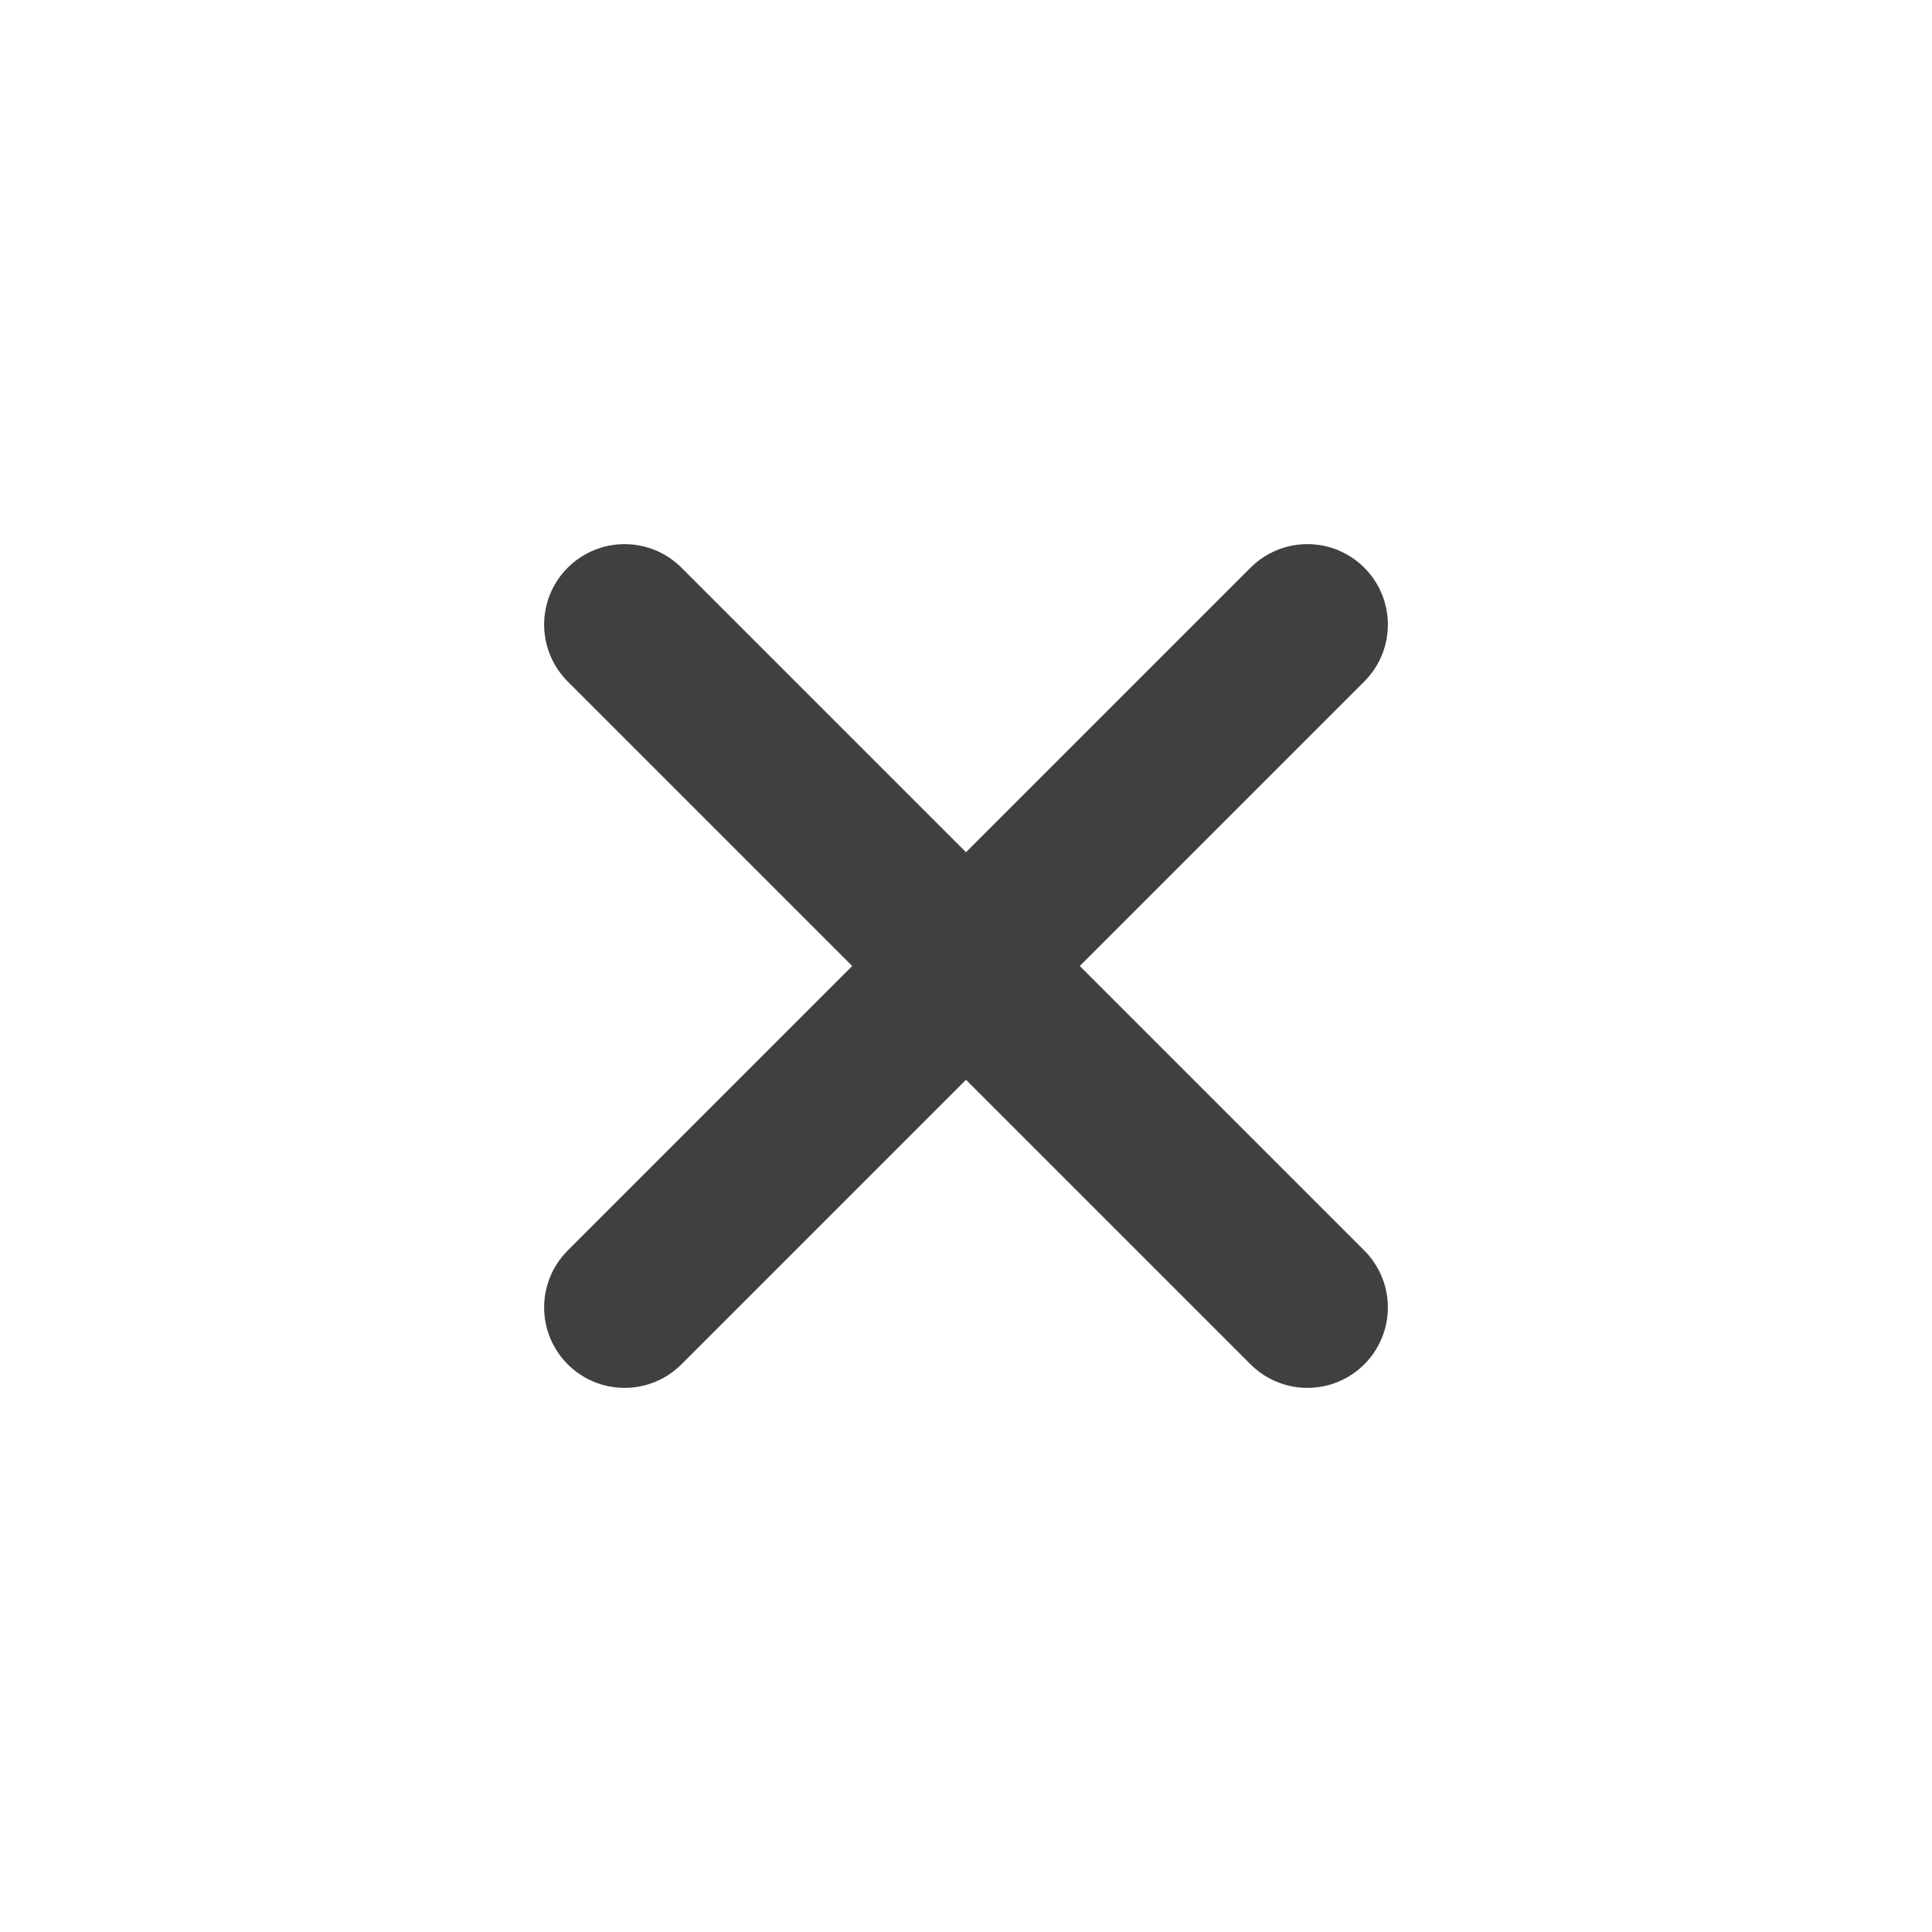
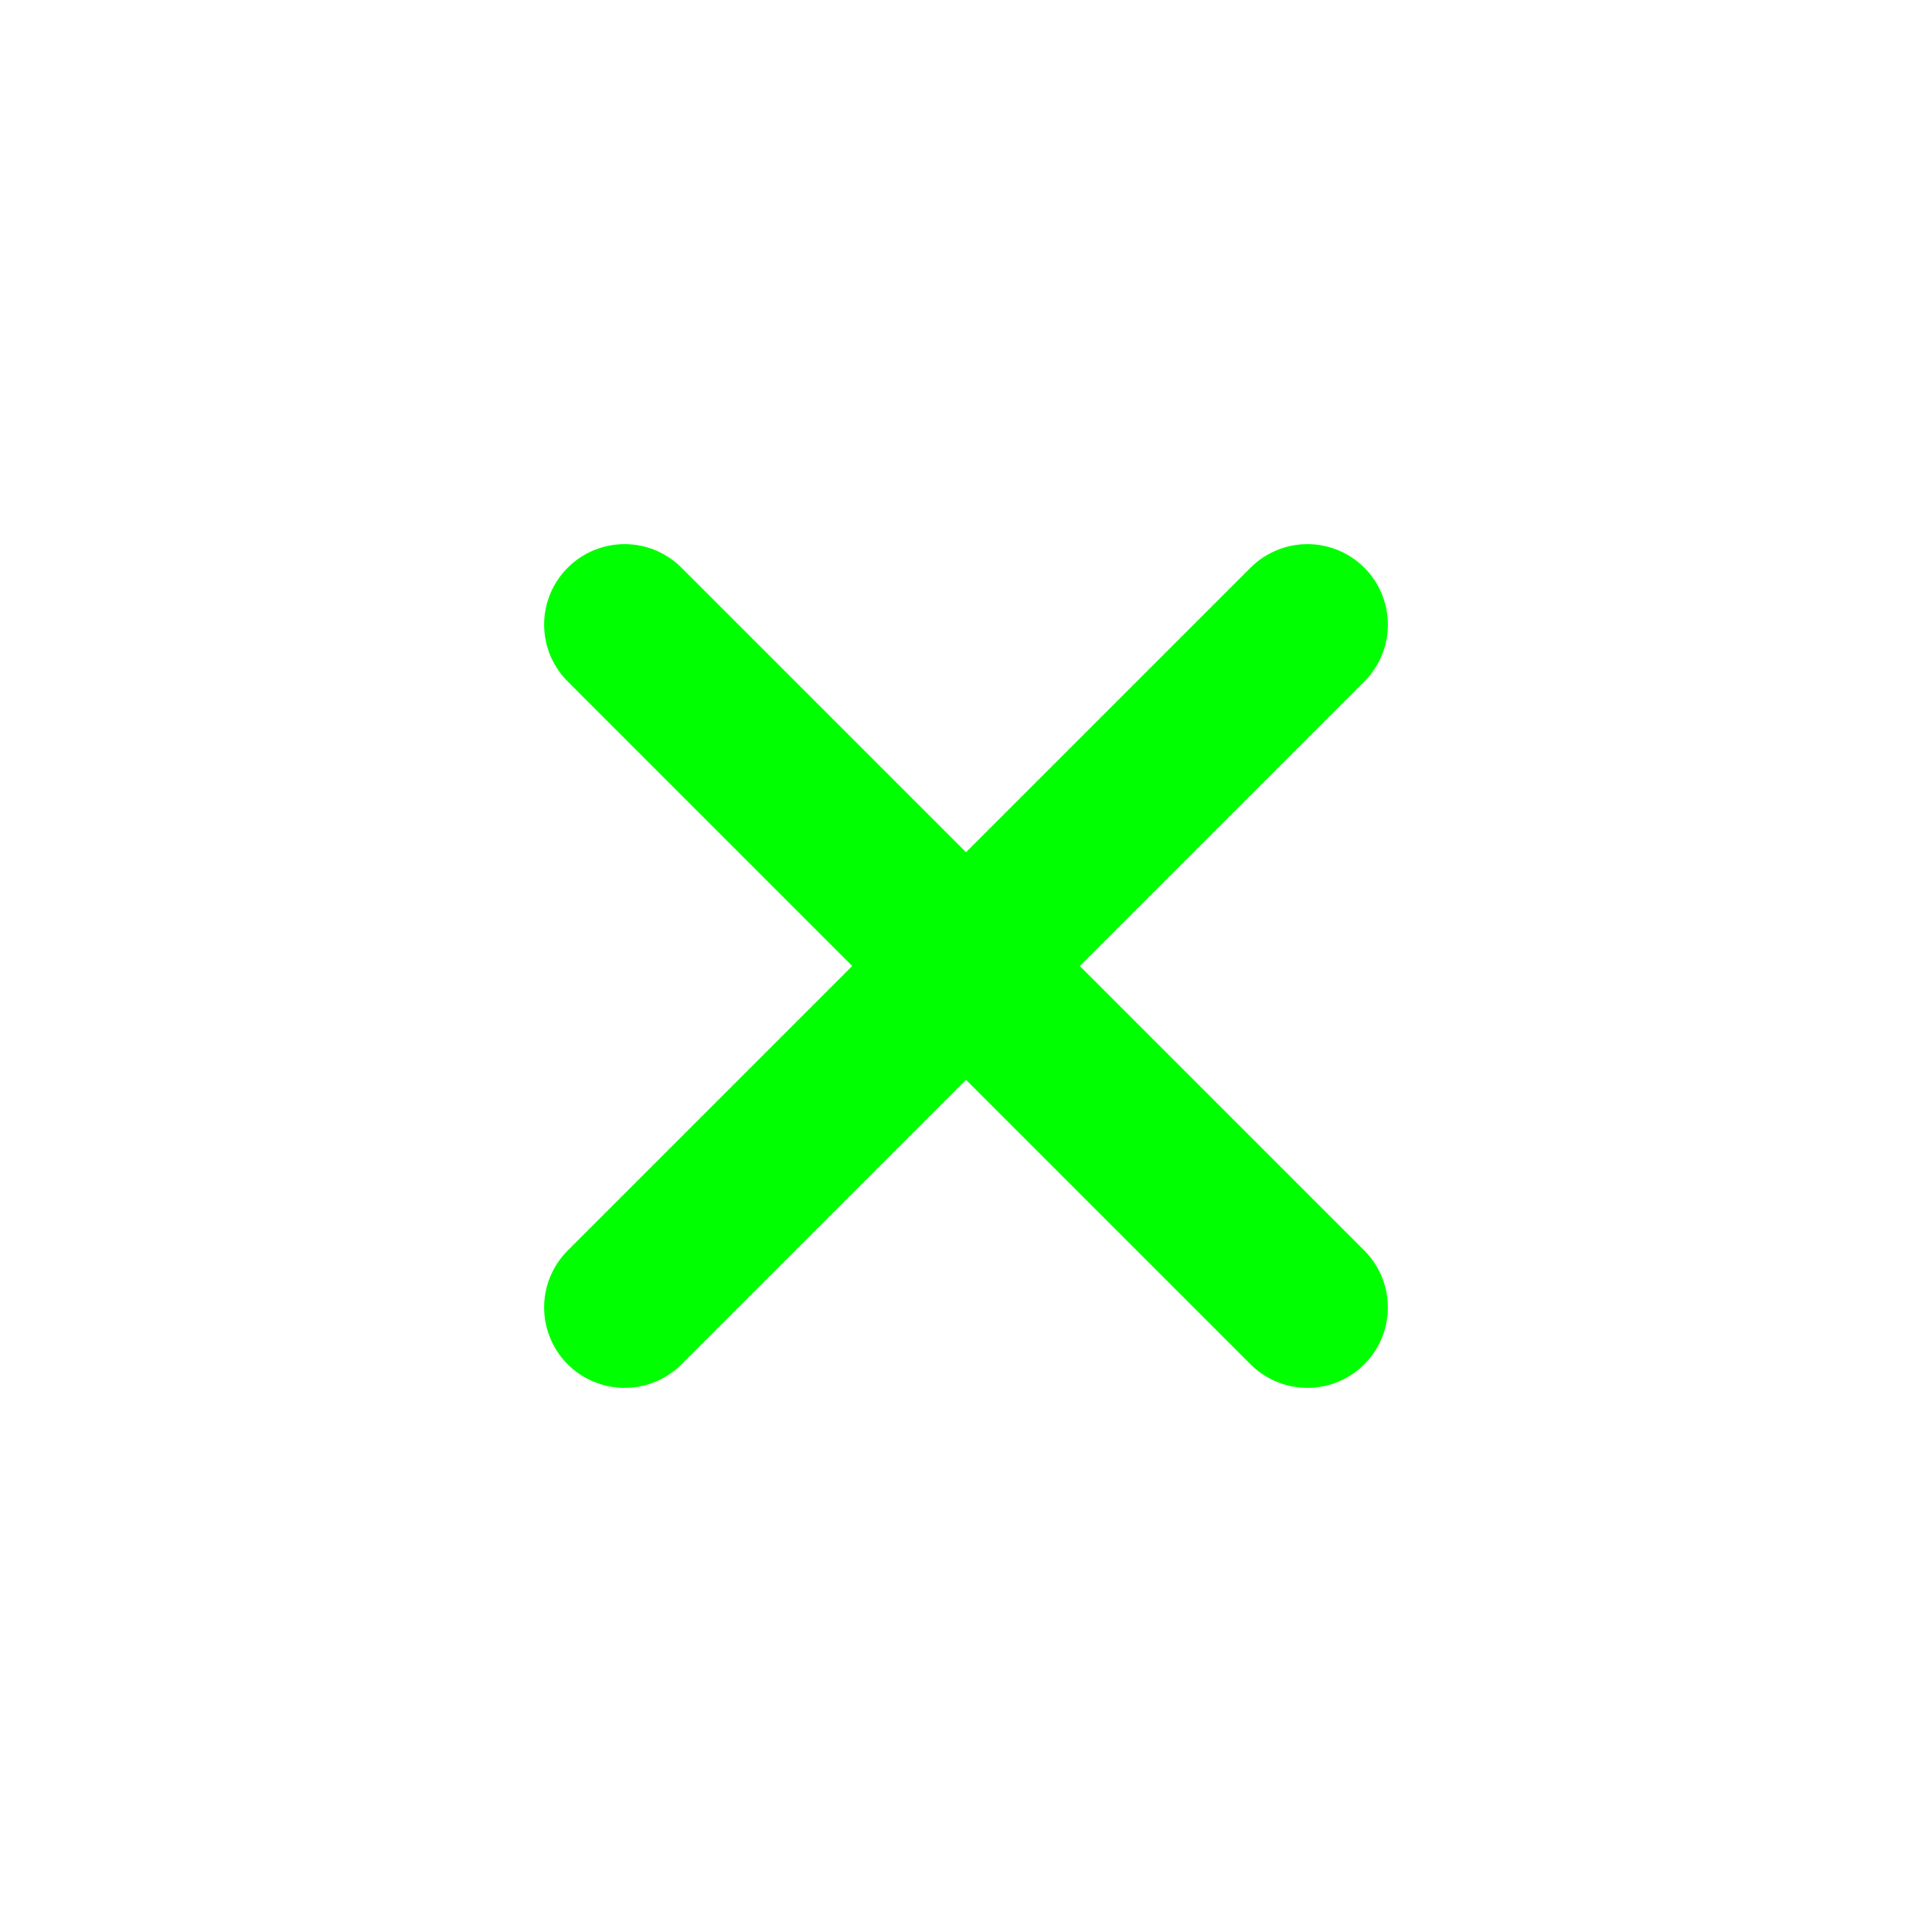
<svg xmlns="http://www.w3.org/2000/svg" width="64" height="64" viewBox="0 0 64 64" version="1.1" id="svg1">
  <defs id="defs1" />
-   <path d="M43.31 20.69L20.69 43.31M20.69 20.69l22.62 22.62" stroke="#404040" stroke-width="5.33" stroke-linecap="round" stroke-linejoin="round" fill="none" id="path1" />
+   <path d="M43.31 20.69L20.69 43.31M20.69 20.69l22.62 22.62" stroke="#00ff00" stroke-width="5.33" stroke-linecap="round" stroke-linejoin="round" fill="none" id="path1" />
</svg>
